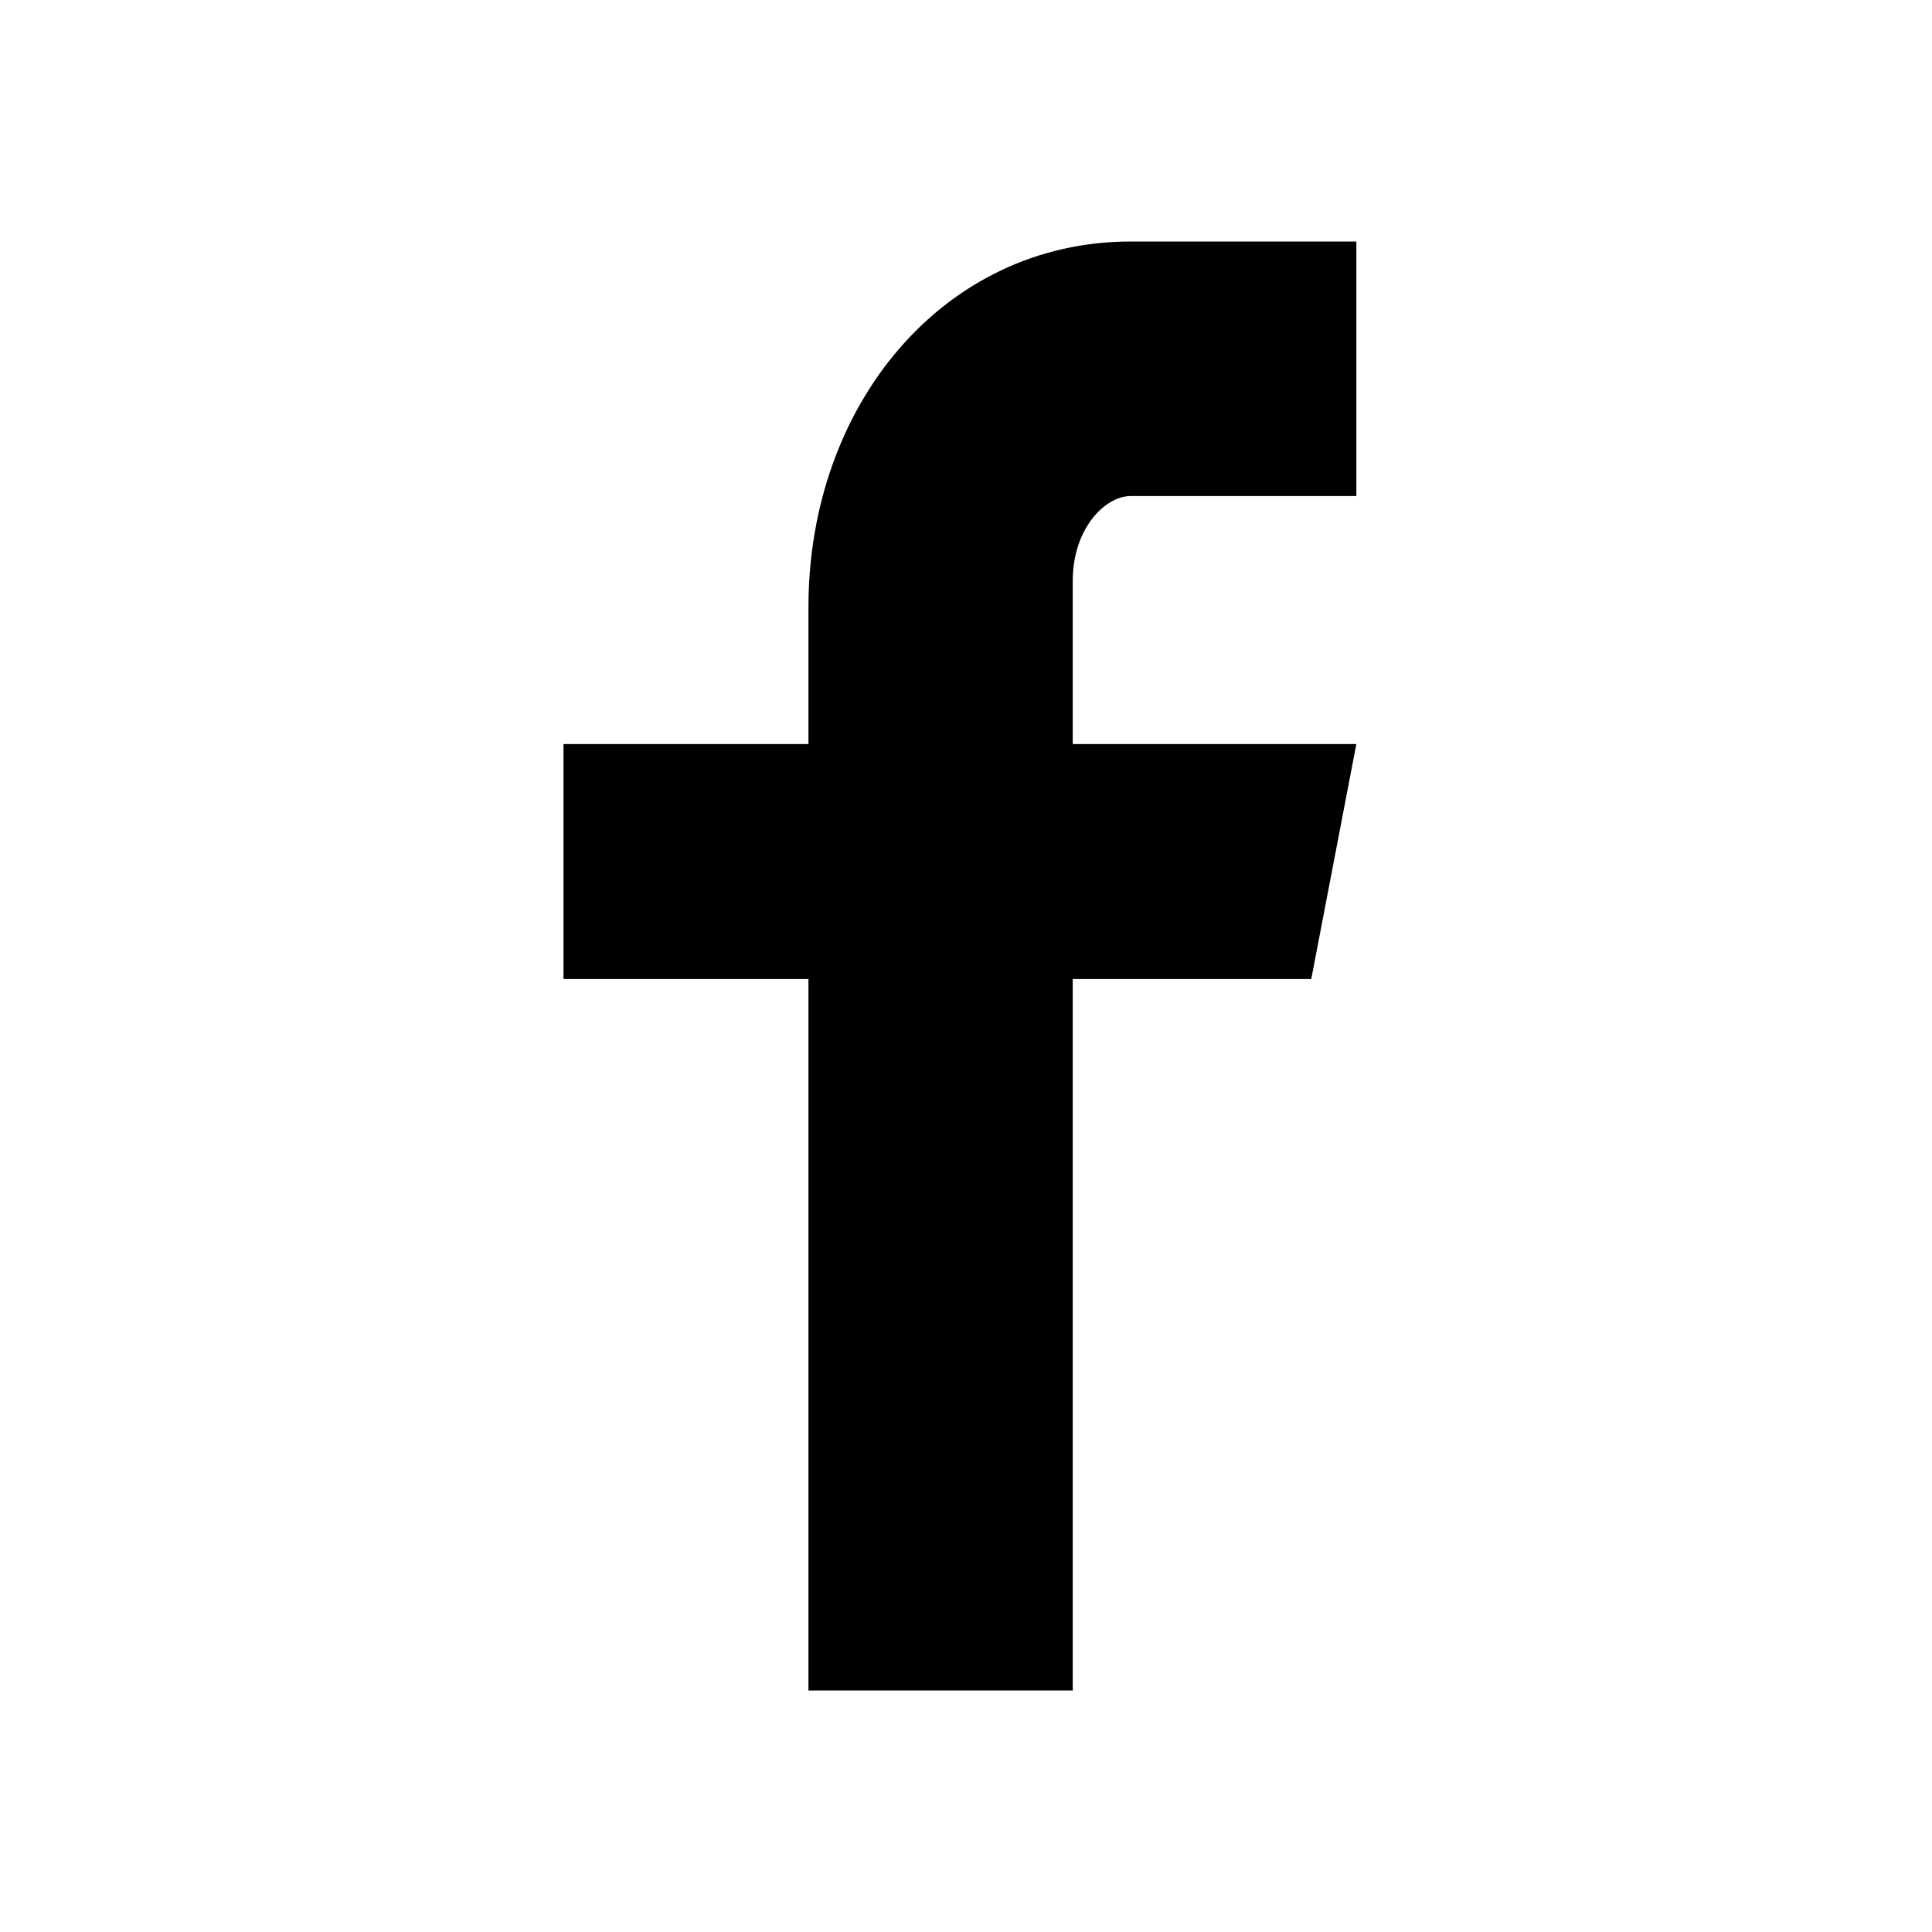
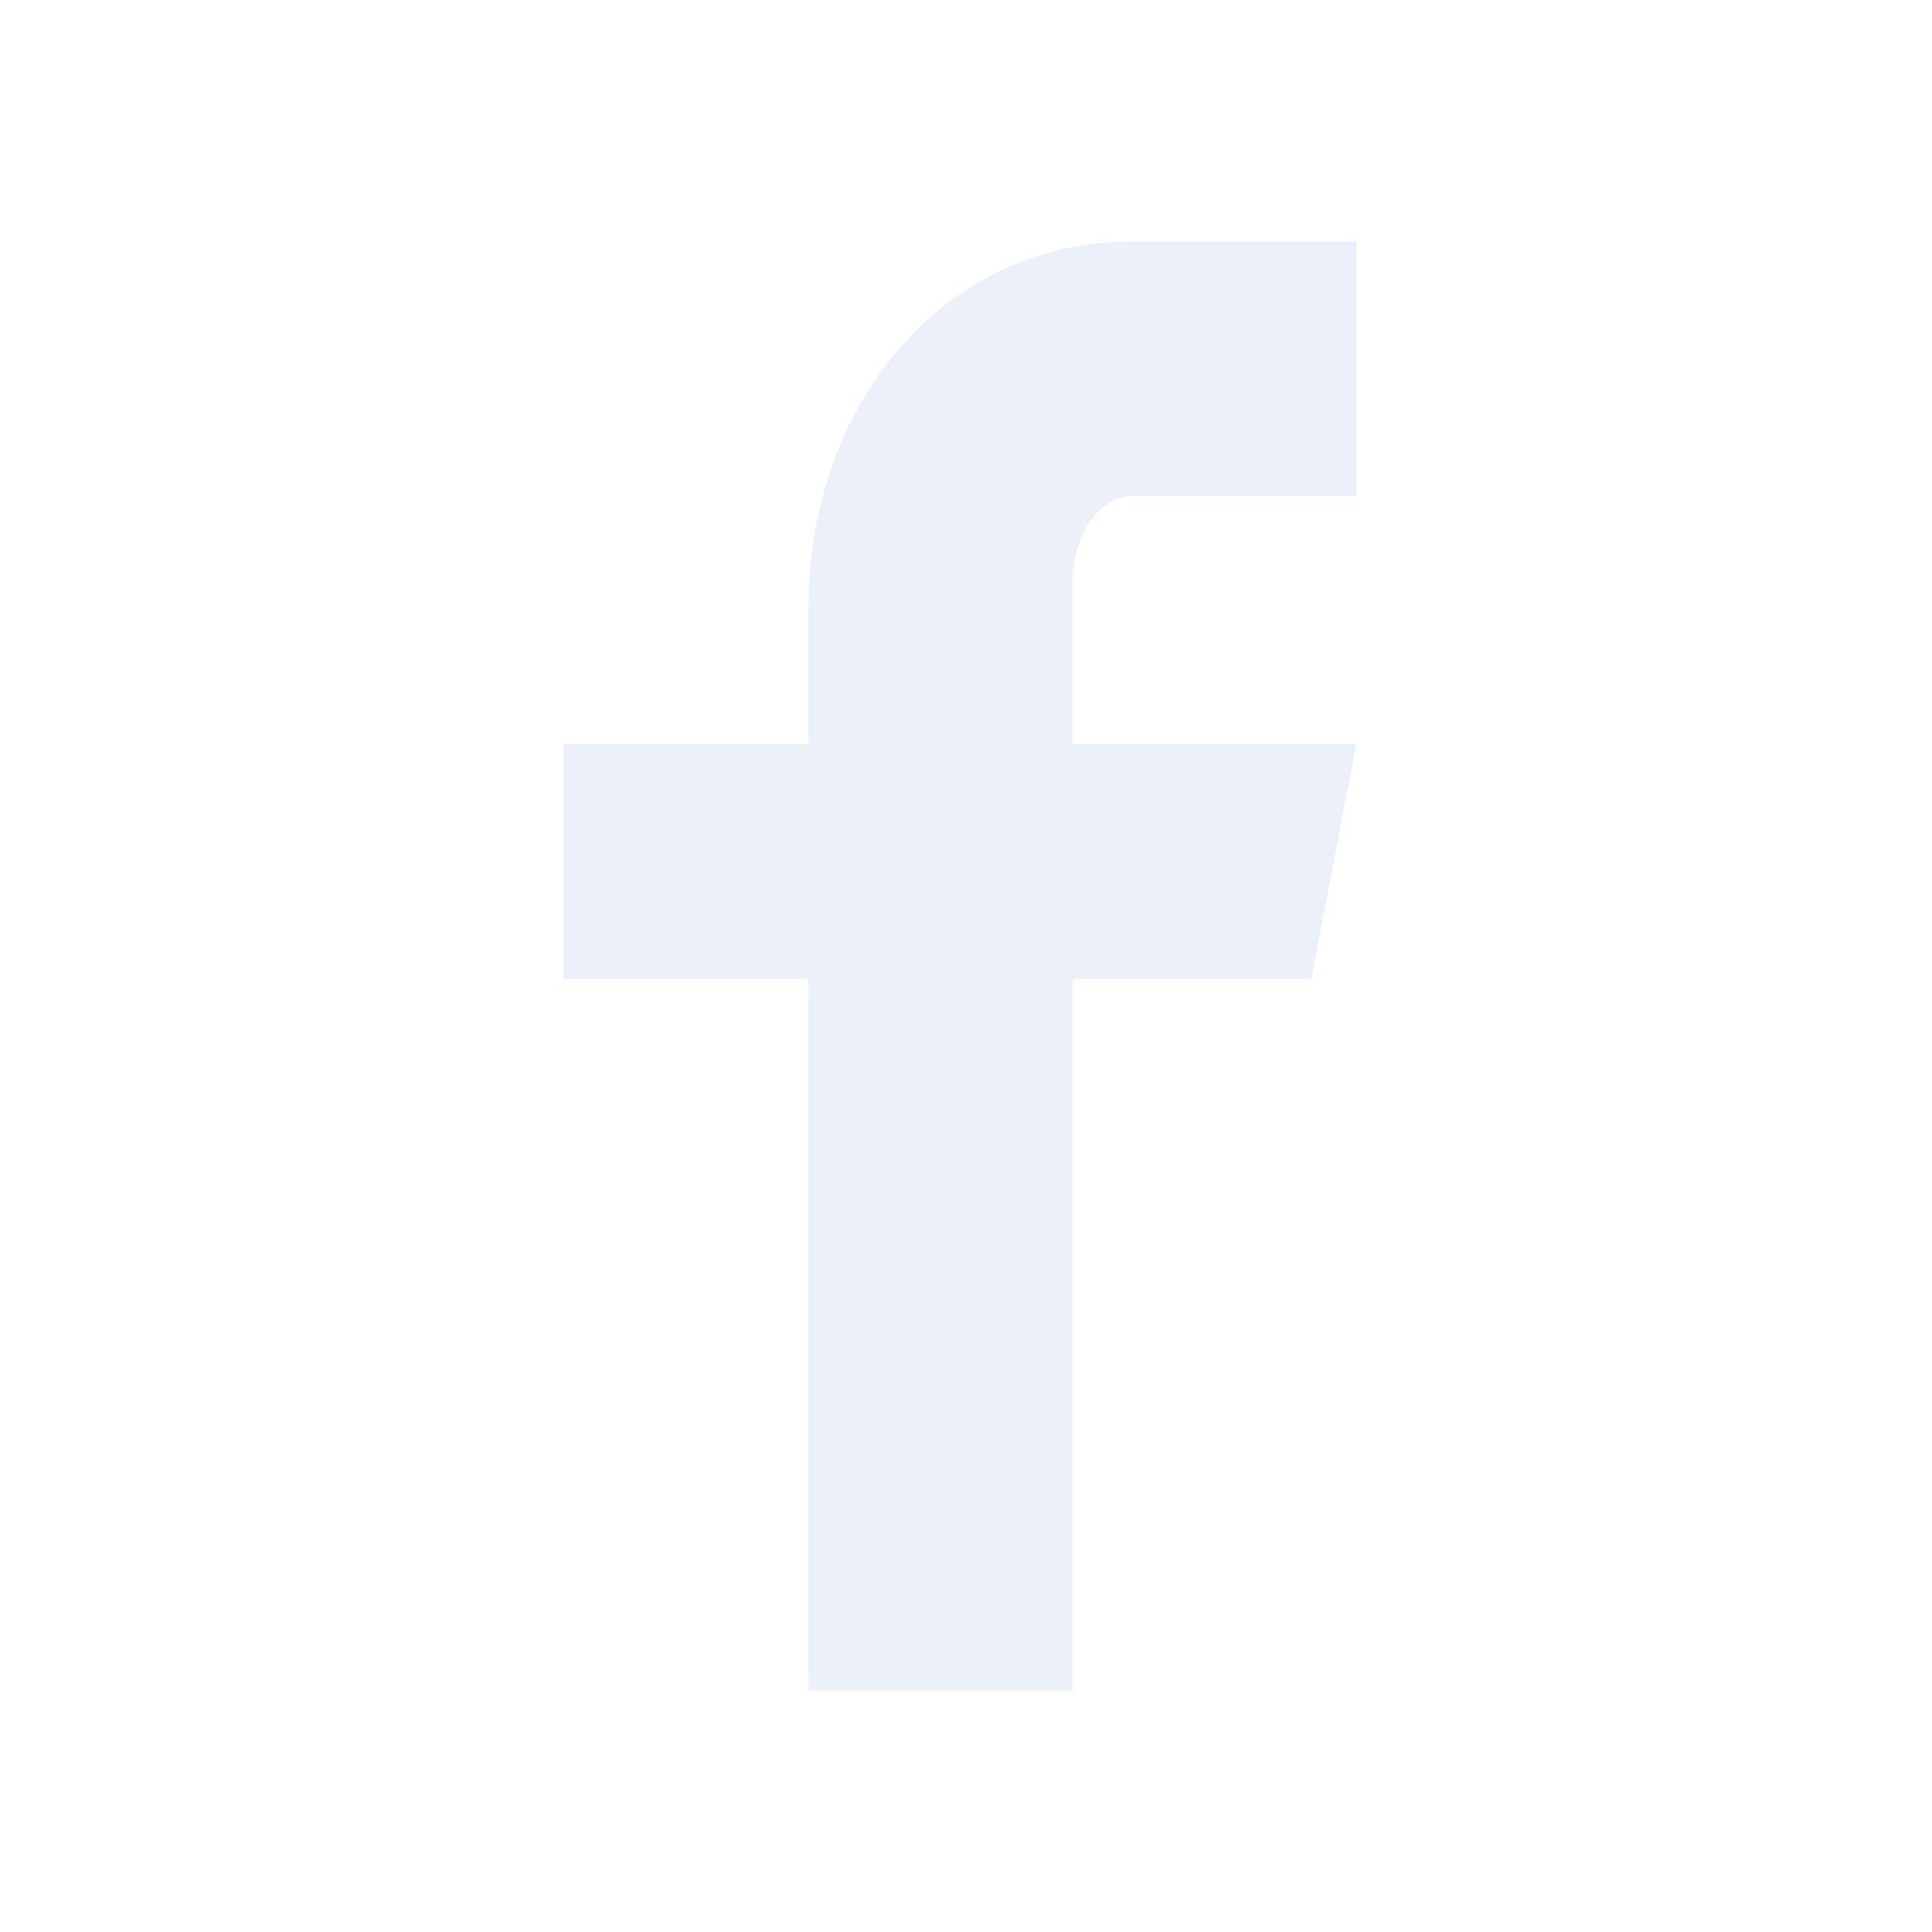
<svg xmlns="http://www.w3.org/2000/svg" width="24" height="24" viewBox="0 0 24 24" fill="none">
-   <path d="M16.849 6.162H14.047C13.726 6.162 13.326 6.567 13.326 7.216V9.243H16.849L16.289 12.162H13.326V21H10.043V12.162H7V9.243H10.043V7.54C10.043 5.027 11.724 3 14.047 3H16.849V6.162Z" fill="black" />
+   <path d="M16.849 6.162H14.047C13.726 6.162 13.326 6.567 13.326 7.216V9.243H16.849L16.289 12.162H13.326V21H10.043V12.162H7V9.243H10.043V7.54C10.043 5.027 11.724 3 14.047 3H16.849V6.162Z" fill="#ebf0f9" />
</svg>
